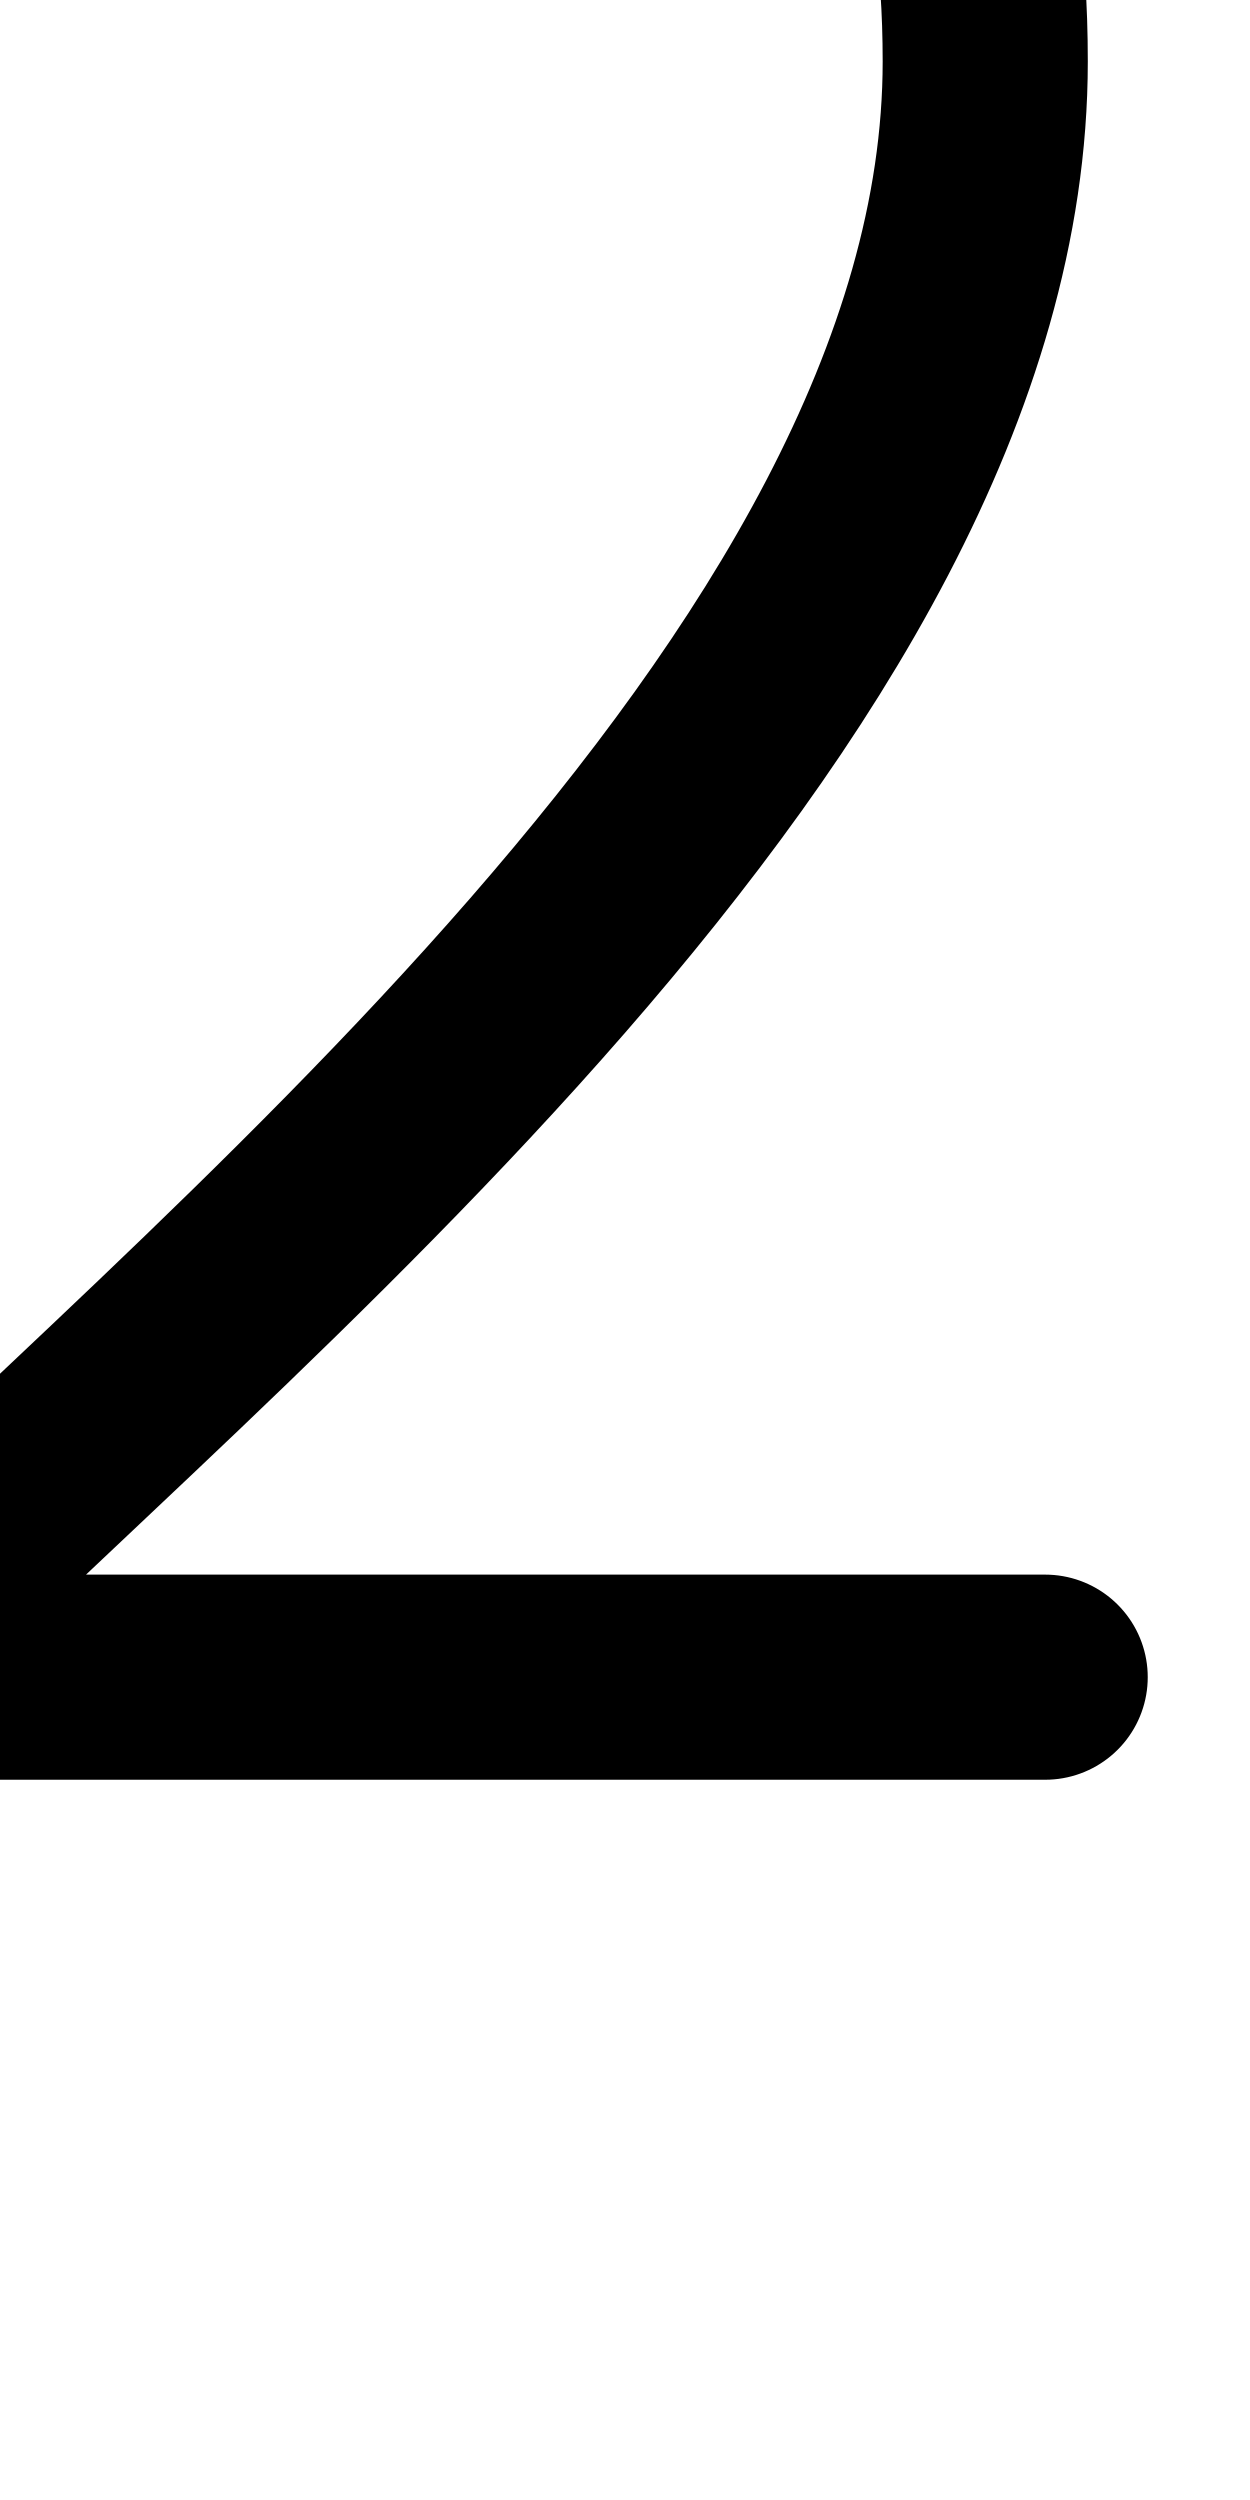
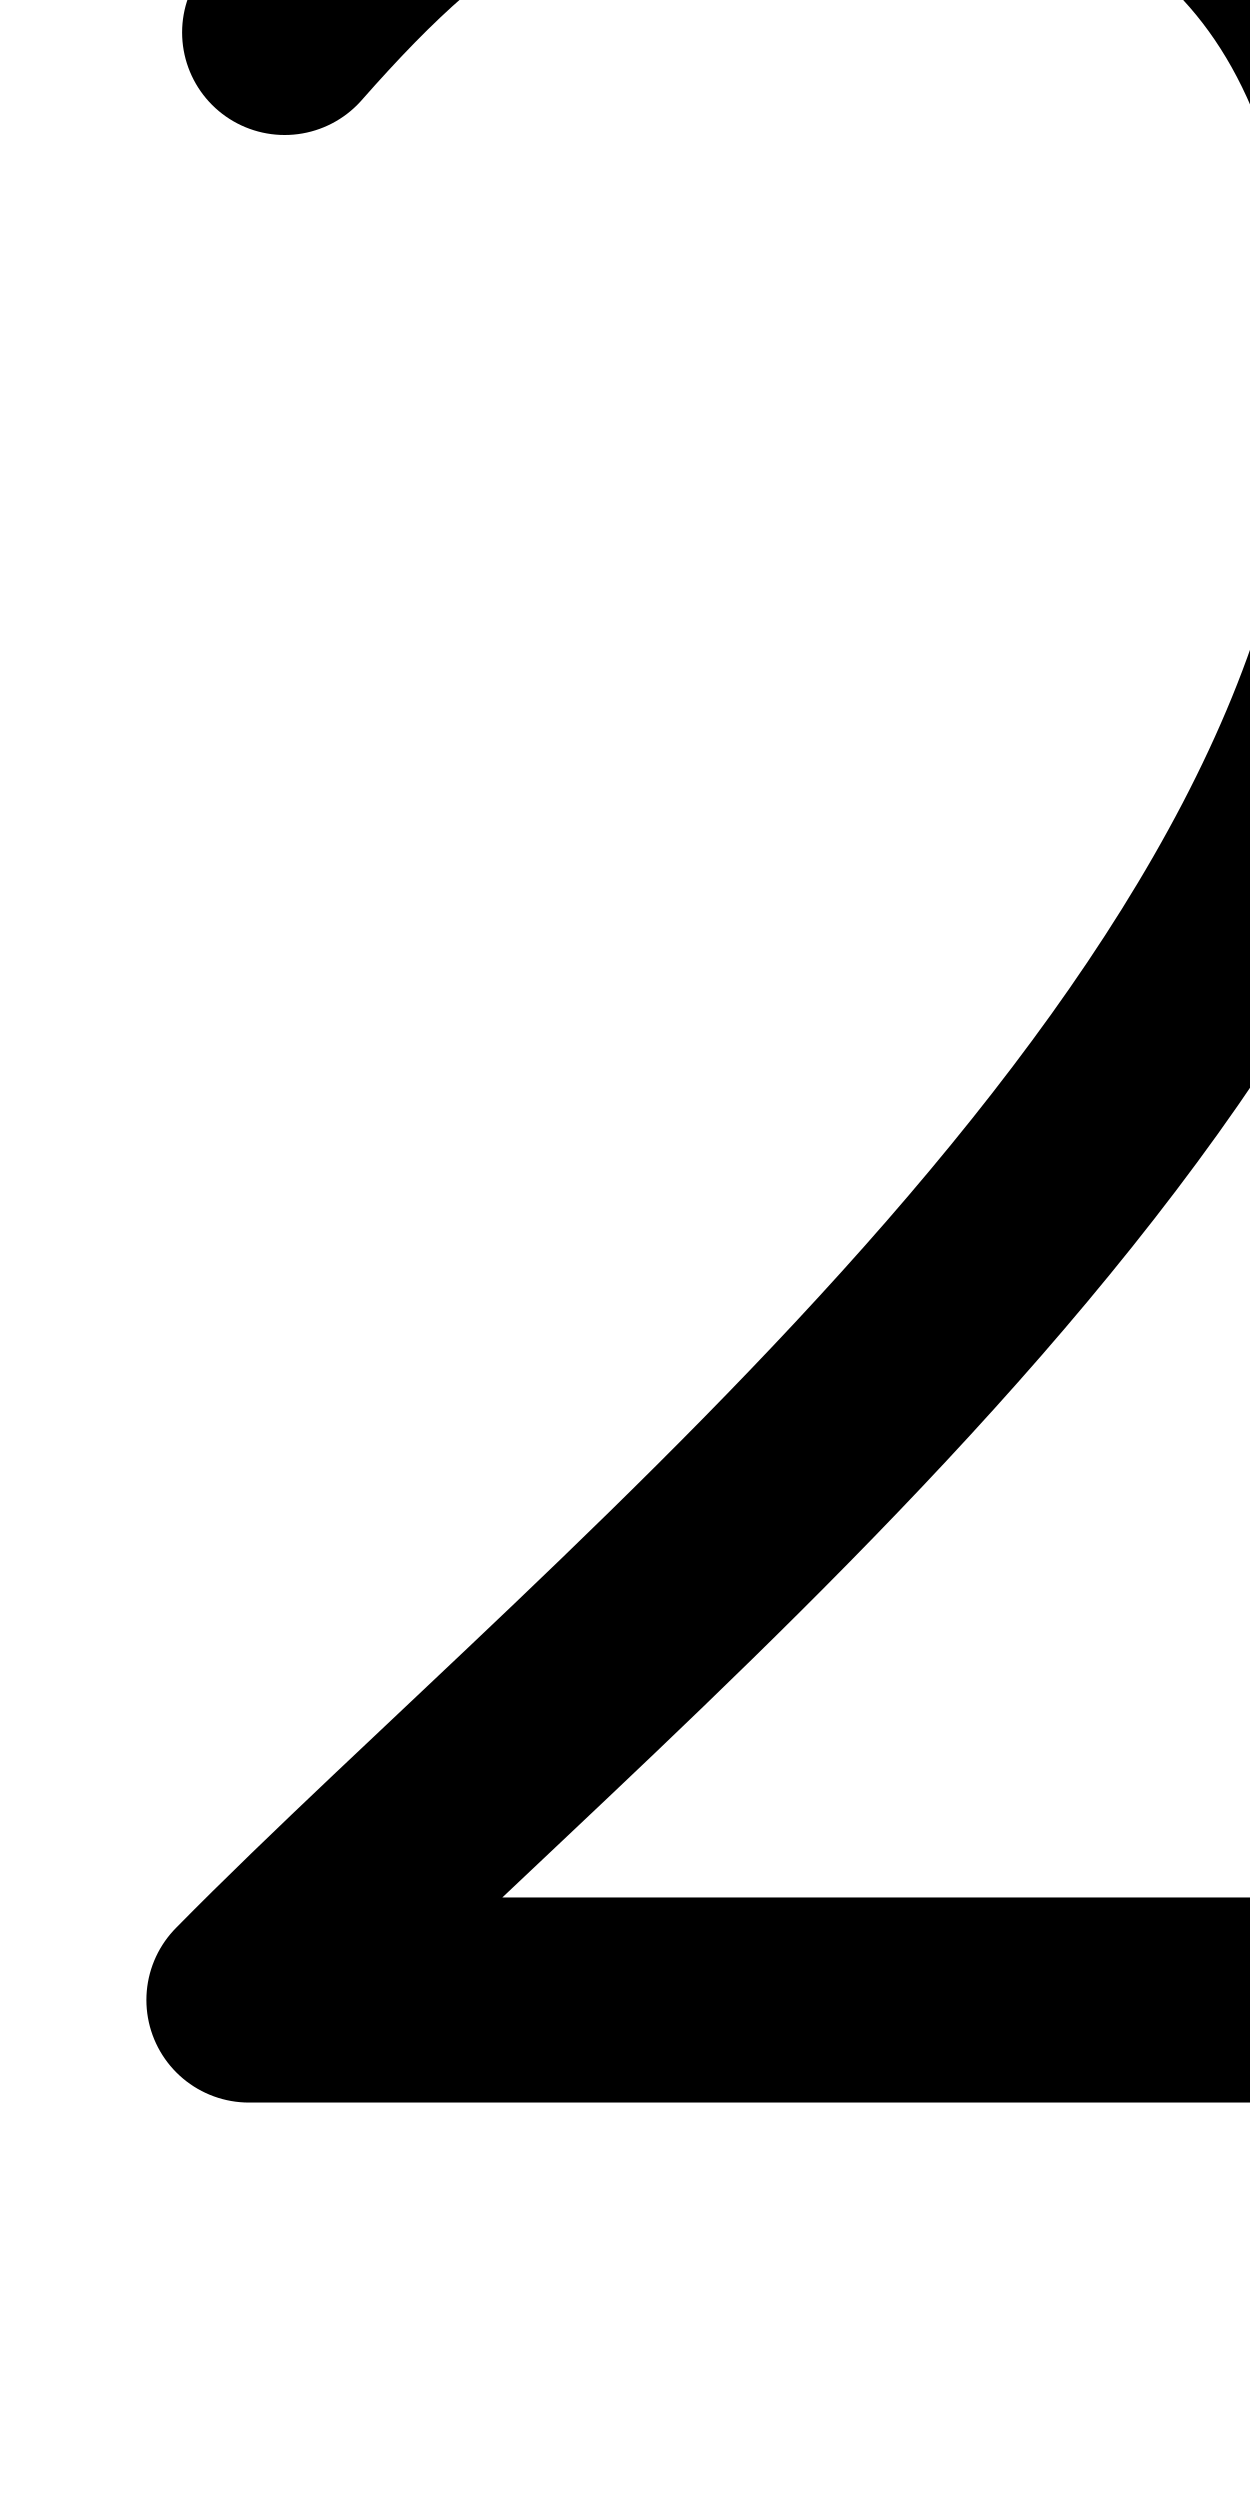
<svg xmlns="http://www.w3.org/2000/svg" version="1.1" viewBox="-10 0 500 1000" id="svg2" width="500" height="1000">
  <defs id="defs10" />
  <g id="g4720" transform="matrix(1.0663,0,0,-1.0663,68.33568,1499.684)" style="opacity:0.451" />
  <g transform="matrix(1,0,0,-1,0,1418)" id="g4" />
-   <path style="fill:none;fill-rule:evenodd;stroke:#000000;stroke-width:82.051;stroke-linecap:round;stroke-linejoin:round;stroke-miterlimit:4;stroke-dasharray:none;stroke-opacity:1" d="m -62.666,-116.152 c 62.015,-70.403 109.632,-102.719 222.859,-102.719 136.288,0 223.902,73.788 223.902,243.459 0,252.912 -313.02,495.902 -461.046,646.284 h 485.019" id="path4139" />
+   <g id="g4720-4" transform="matrix(1.0663,0,0,-1.0663,136.9952,1604.197)" style="opacity:0.451" />
+   <g transform="matrix(1,0,0,-1,68.65956,1522.513)" id="g4-5" />
+   <g id="g4720-8" transform="matrix(1.0663,0,0,-1.0663,273.677,1612.402)" style="opacity:0.451" />
+   <g transform="matrix(1,0,0,-1,205.3414,1530.718)" id="g4-4" />
+   <path style="fill:none;fill-rule:evenodd;stroke:#000000;stroke-width:82.051;stroke-linecap:round;stroke-linejoin:round;stroke-miterlimit:4;stroke-dasharray:none;stroke-opacity:1" d="m 103.867,12.976 c 62.015,-70.403 109.632,-102.719 222.859,-102.719 136.288,0 223.902,73.788 223.902,243.459 0,252.912 -313.02,495.902 -461.046,646.284 H 574.603" id="path4139" />
</svg>
